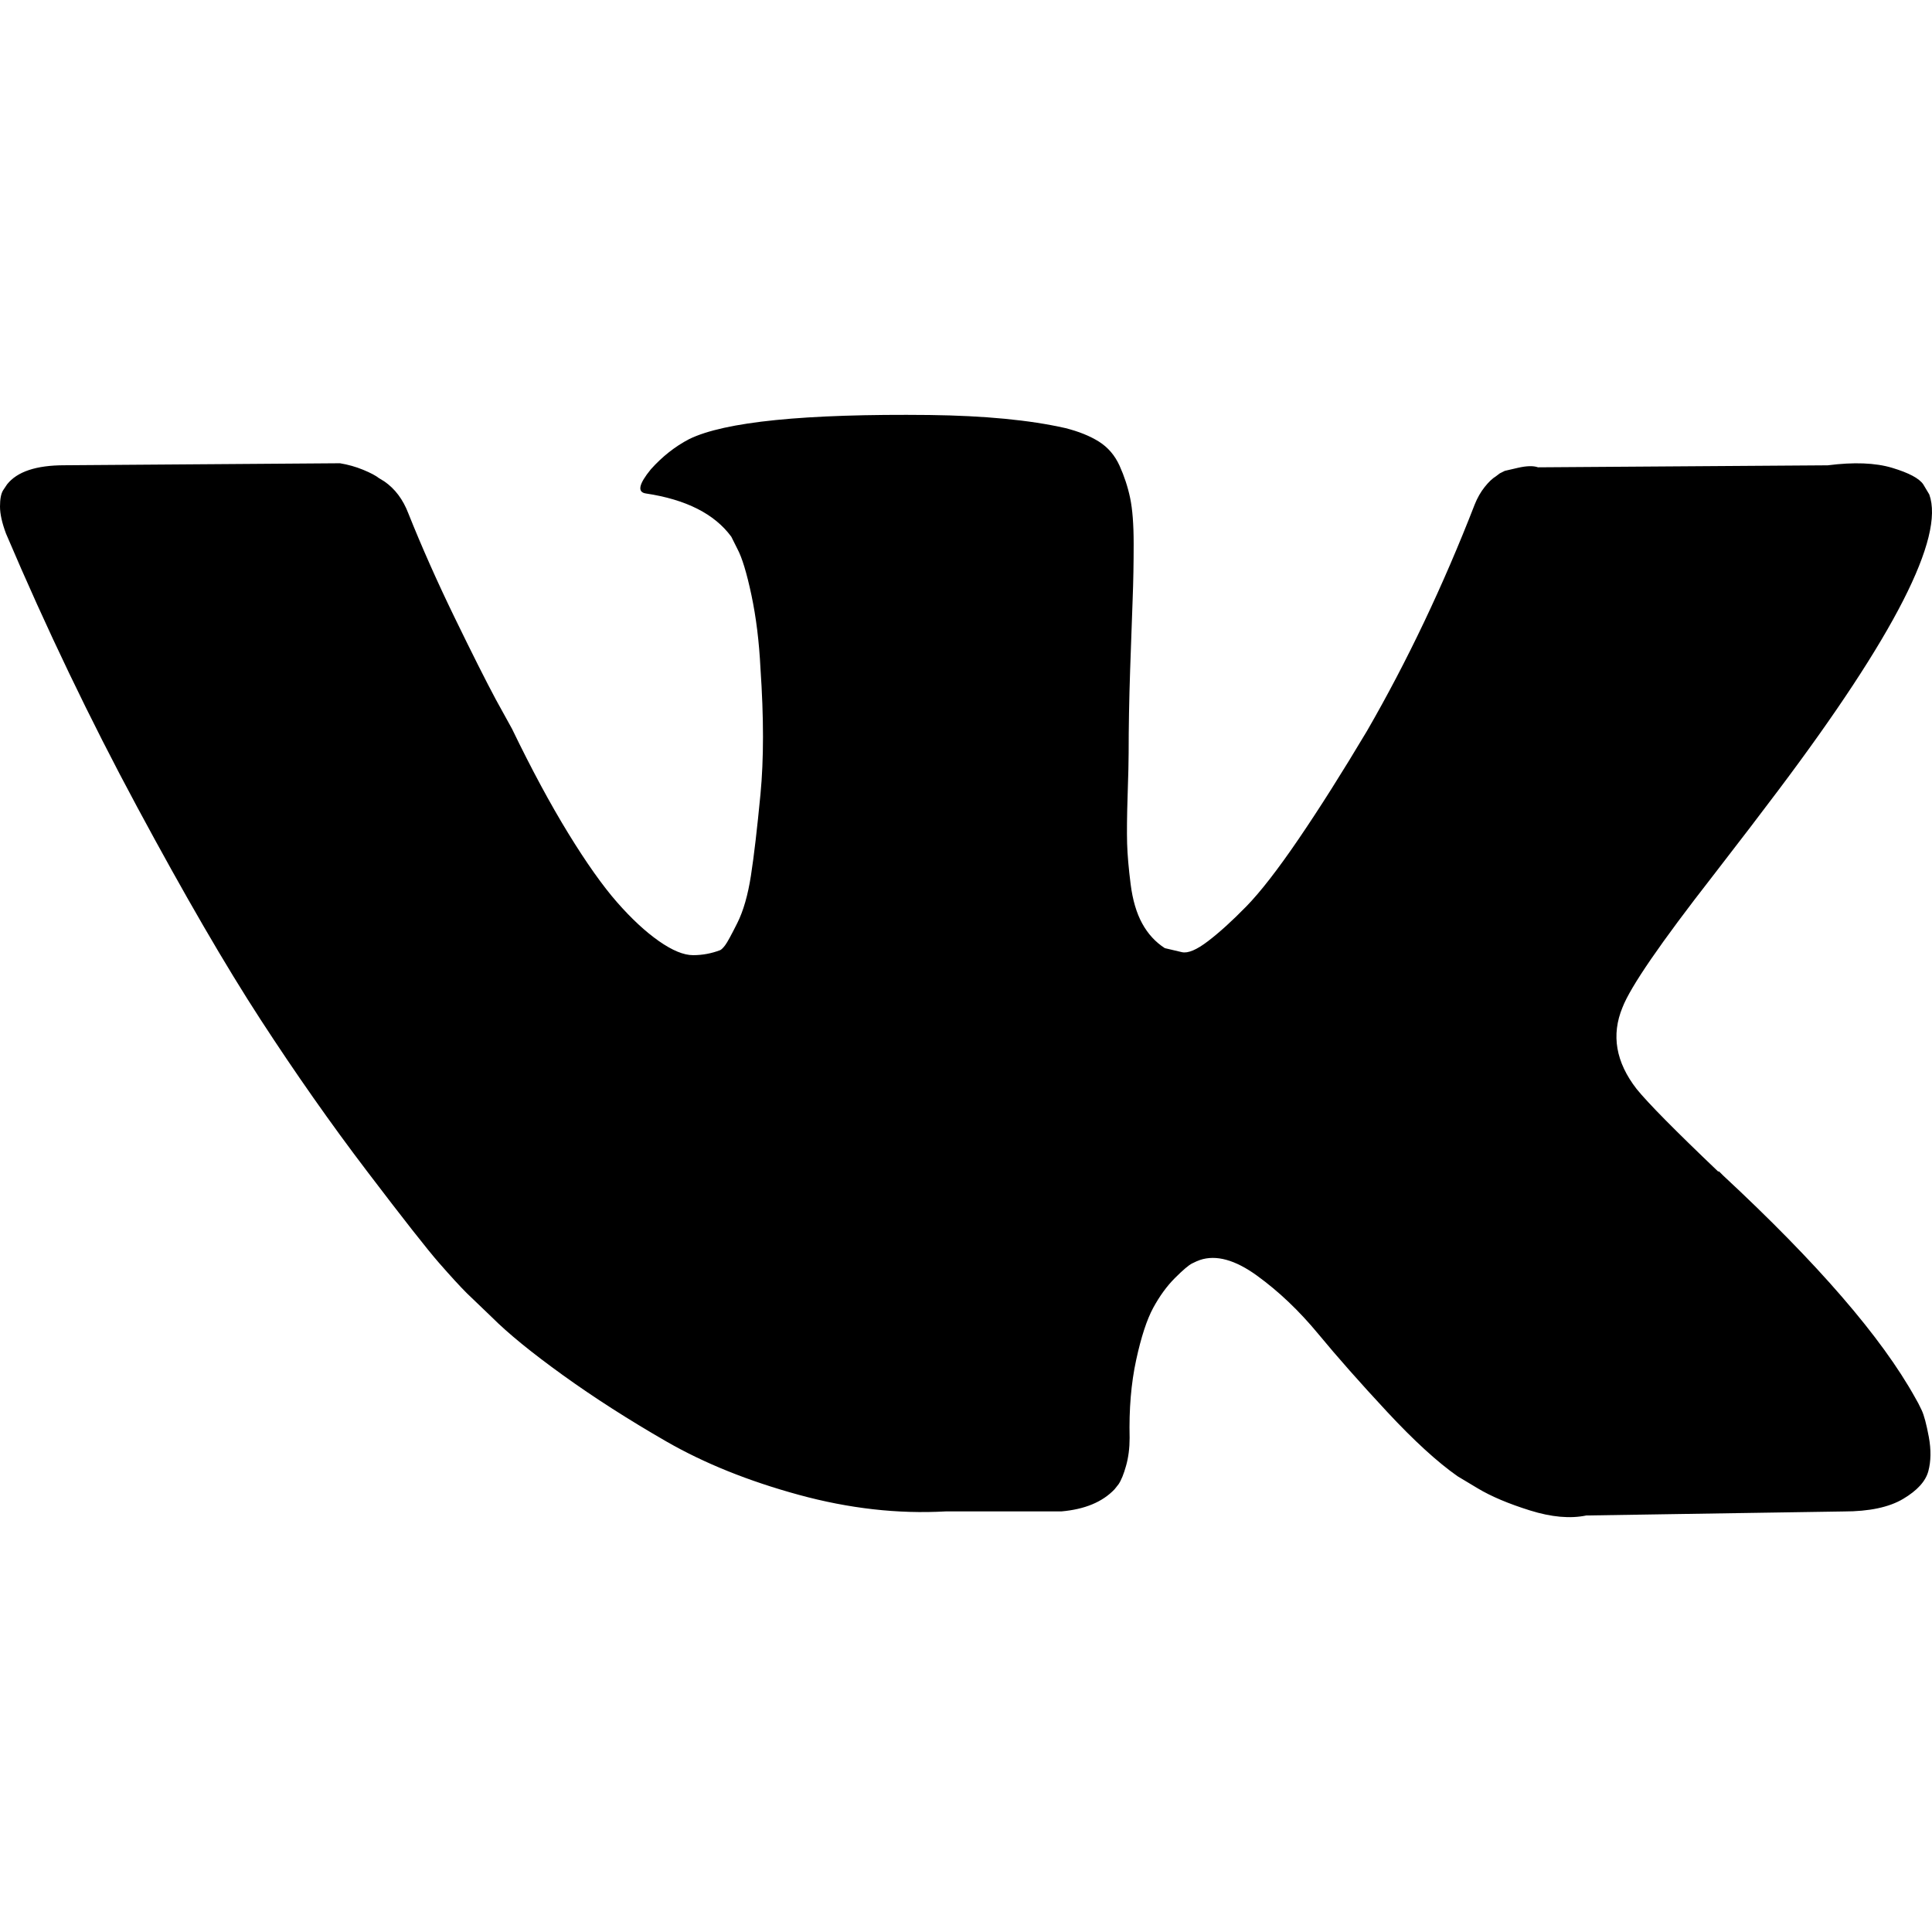
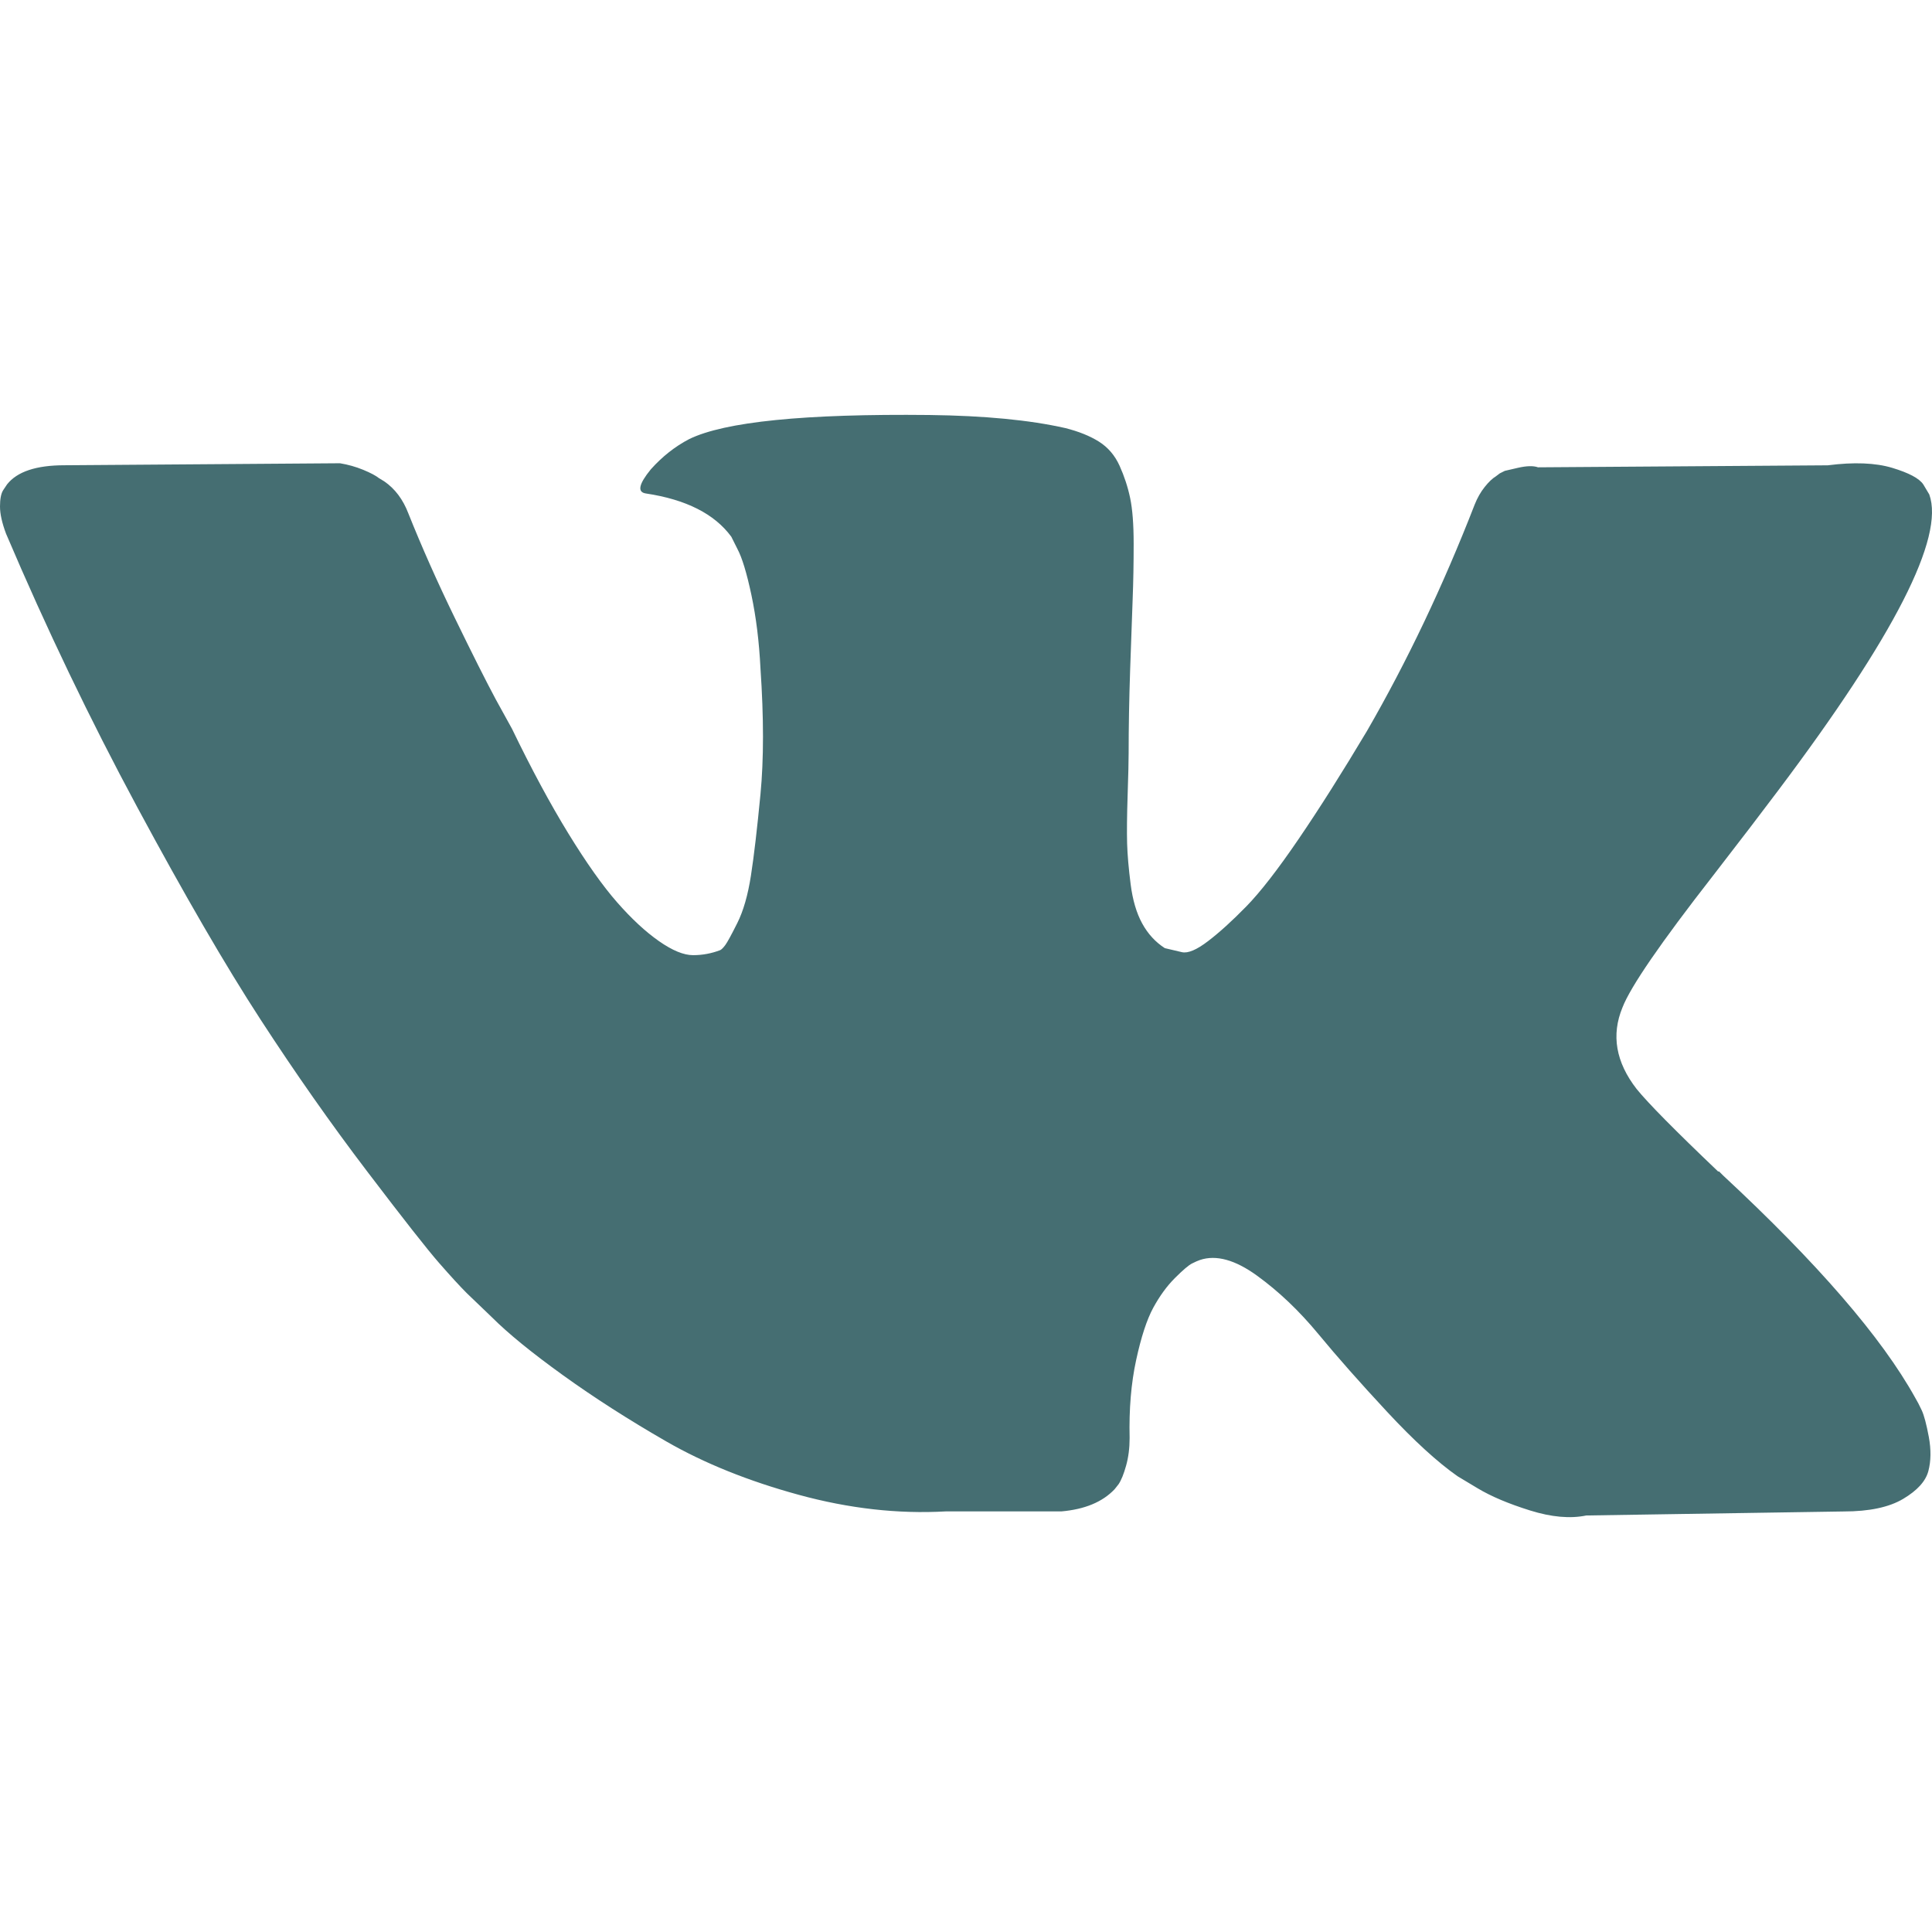
- <svg xmlns="http://www.w3.org/2000/svg" version="1.1" id="Capa_1" x="0px" y="0px" width="548.358px" height="548.358px" viewBox="0 0 548.358 548.358" style="enable-background:new 0 0 548.358 548.358;" xml:space="preserve">
+ <svg xmlns="http://www.w3.org/2000/svg" version="1.1" id="Capa_1" x="0px" y="0px" width="548.358px" height="548.358px" viewBox="0 0 548.358 548.358" style="enable-background:new 0 0 548.358 548.358;fill:#456e72;" xml:space="preserve">
  <g>
    <path d="M545.451,400.298c-0.664-1.431-1.283-2.618-1.858-3.569c-9.514-17.135-27.695-38.167-54.532-63.102l-0.567-0.571   l-0.284-0.28l-0.287-0.287h-0.288c-12.18-11.611-19.893-19.418-23.123-23.415c-5.91-7.614-7.234-15.321-4.004-23.13   c2.282-5.9,10.854-18.36,25.696-37.397c7.807-10.089,13.99-18.175,18.556-24.267c32.931-43.78,47.208-71.756,42.828-83.939   l-1.701-2.847c-1.143-1.714-4.093-3.282-8.846-4.712c-4.764-1.427-10.853-1.663-18.278-0.712l-82.224,0.568   c-1.332-0.472-3.234-0.428-5.712,0.144c-2.475,0.572-3.713,0.859-3.713,0.859l-1.431,0.715l-1.136,0.859   c-0.952,0.568-1.999,1.567-3.142,2.995c-1.137,1.423-2.088,3.093-2.848,4.996c-8.952,23.031-19.13,44.444-30.553,64.238   c-7.043,11.803-13.511,22.032-19.418,30.693c-5.899,8.658-10.848,15.037-14.842,19.126c-4,4.093-7.61,7.372-10.852,9.849   c-3.237,2.478-5.708,3.525-7.419,3.142c-1.715-0.383-3.33-0.763-4.859-1.143c-2.663-1.714-4.805-4.045-6.42-6.995   c-1.622-2.95-2.714-6.663-3.285-11.136c-0.568-4.476-0.904-8.326-1-11.563c-0.089-3.233-0.048-7.806,0.145-13.706   c0.198-5.903,0.287-9.897,0.287-11.991c0-7.234,0.141-15.085,0.424-23.555c0.288-8.47,0.521-15.181,0.716-20.125   c0.194-4.949,0.284-10.185,0.284-15.705s-0.336-9.849-1-12.991c-0.656-3.138-1.663-6.184-2.99-9.137   c-1.335-2.95-3.289-5.232-5.853-6.852c-2.569-1.618-5.763-2.902-9.564-3.856c-10.089-2.283-22.936-3.518-38.547-3.71   c-35.401-0.38-58.148,1.906-68.236,6.855c-3.997,2.091-7.614,4.948-10.848,8.562c-3.427,4.189-3.905,6.475-1.431,6.851   c11.422,1.711,19.508,5.804,24.267,12.275l1.715,3.429c1.334,2.474,2.666,6.854,3.999,13.134c1.331,6.28,2.19,13.227,2.568,20.837   c0.95,13.897,0.95,25.793,0,35.689c-0.953,9.9-1.853,17.607-2.712,23.127c-0.859,5.52-2.143,9.993-3.855,13.418   c-1.715,3.426-2.856,5.52-3.428,6.28c-0.571,0.76-1.047,1.239-1.425,1.427c-2.474,0.948-5.047,1.431-7.71,1.431   c-2.667,0-5.901-1.334-9.707-4c-3.805-2.666-7.754-6.328-11.847-10.992c-4.093-4.665-8.709-11.184-13.85-19.558   c-5.137-8.374-10.467-18.271-15.987-29.691l-4.567-8.282c-2.855-5.328-6.755-13.086-11.704-23.267   c-4.952-10.185-9.329-20.037-13.134-29.554c-1.521-3.997-3.806-7.04-6.851-9.134l-1.429-0.859c-0.95-0.76-2.475-1.567-4.567-2.427   c-2.095-0.859-4.281-1.475-6.567-1.854l-78.229,0.568c-7.994,0-13.418,1.811-16.274,5.428l-1.143,1.711   C0.288,140.146,0,141.668,0,143.763c0,2.094,0.571,4.664,1.714,7.707c11.42,26.84,23.839,52.725,37.257,77.659   c13.418,24.934,25.078,45.019,34.973,60.237c9.897,15.229,19.985,29.602,30.264,43.112c10.279,13.515,17.083,22.176,20.412,25.981   c3.333,3.812,5.951,6.662,7.854,8.565l7.139,6.851c4.568,4.569,11.276,10.041,20.127,16.416   c8.853,6.379,18.654,12.659,29.408,18.85c10.756,6.181,23.269,11.225,37.546,15.126c14.275,3.905,28.169,5.472,41.684,4.716h32.834   c6.659-0.575,11.704-2.669,15.133-6.283l1.136-1.431c0.764-1.136,1.479-2.901,2.139-5.276c0.668-2.379,1-5,1-7.851   c-0.195-8.183,0.428-15.558,1.852-22.124c1.423-6.564,3.045-11.513,4.859-14.846c1.813-3.33,3.859-6.14,6.136-8.418   c2.282-2.283,3.908-3.666,4.862-4.142c0.948-0.479,1.705-0.804,2.276-0.999c4.568-1.522,9.944-0.048,16.136,4.429   c6.187,4.473,11.99,9.996,17.418,16.56c5.425,6.57,11.943,13.941,19.555,22.124c7.617,8.186,14.277,14.271,19.985,18.274   l5.708,3.426c3.812,2.286,8.761,4.38,14.853,6.283c6.081,1.902,11.409,2.378,15.984,1.427l73.087-1.14   c7.229,0,12.854-1.197,16.844-3.572c3.998-2.379,6.373-5,7.139-7.851c0.764-2.854,0.805-6.092,0.145-9.712   C546.782,404.25,546.115,401.725,545.451,400.298z" />
  </g>
</svg>
